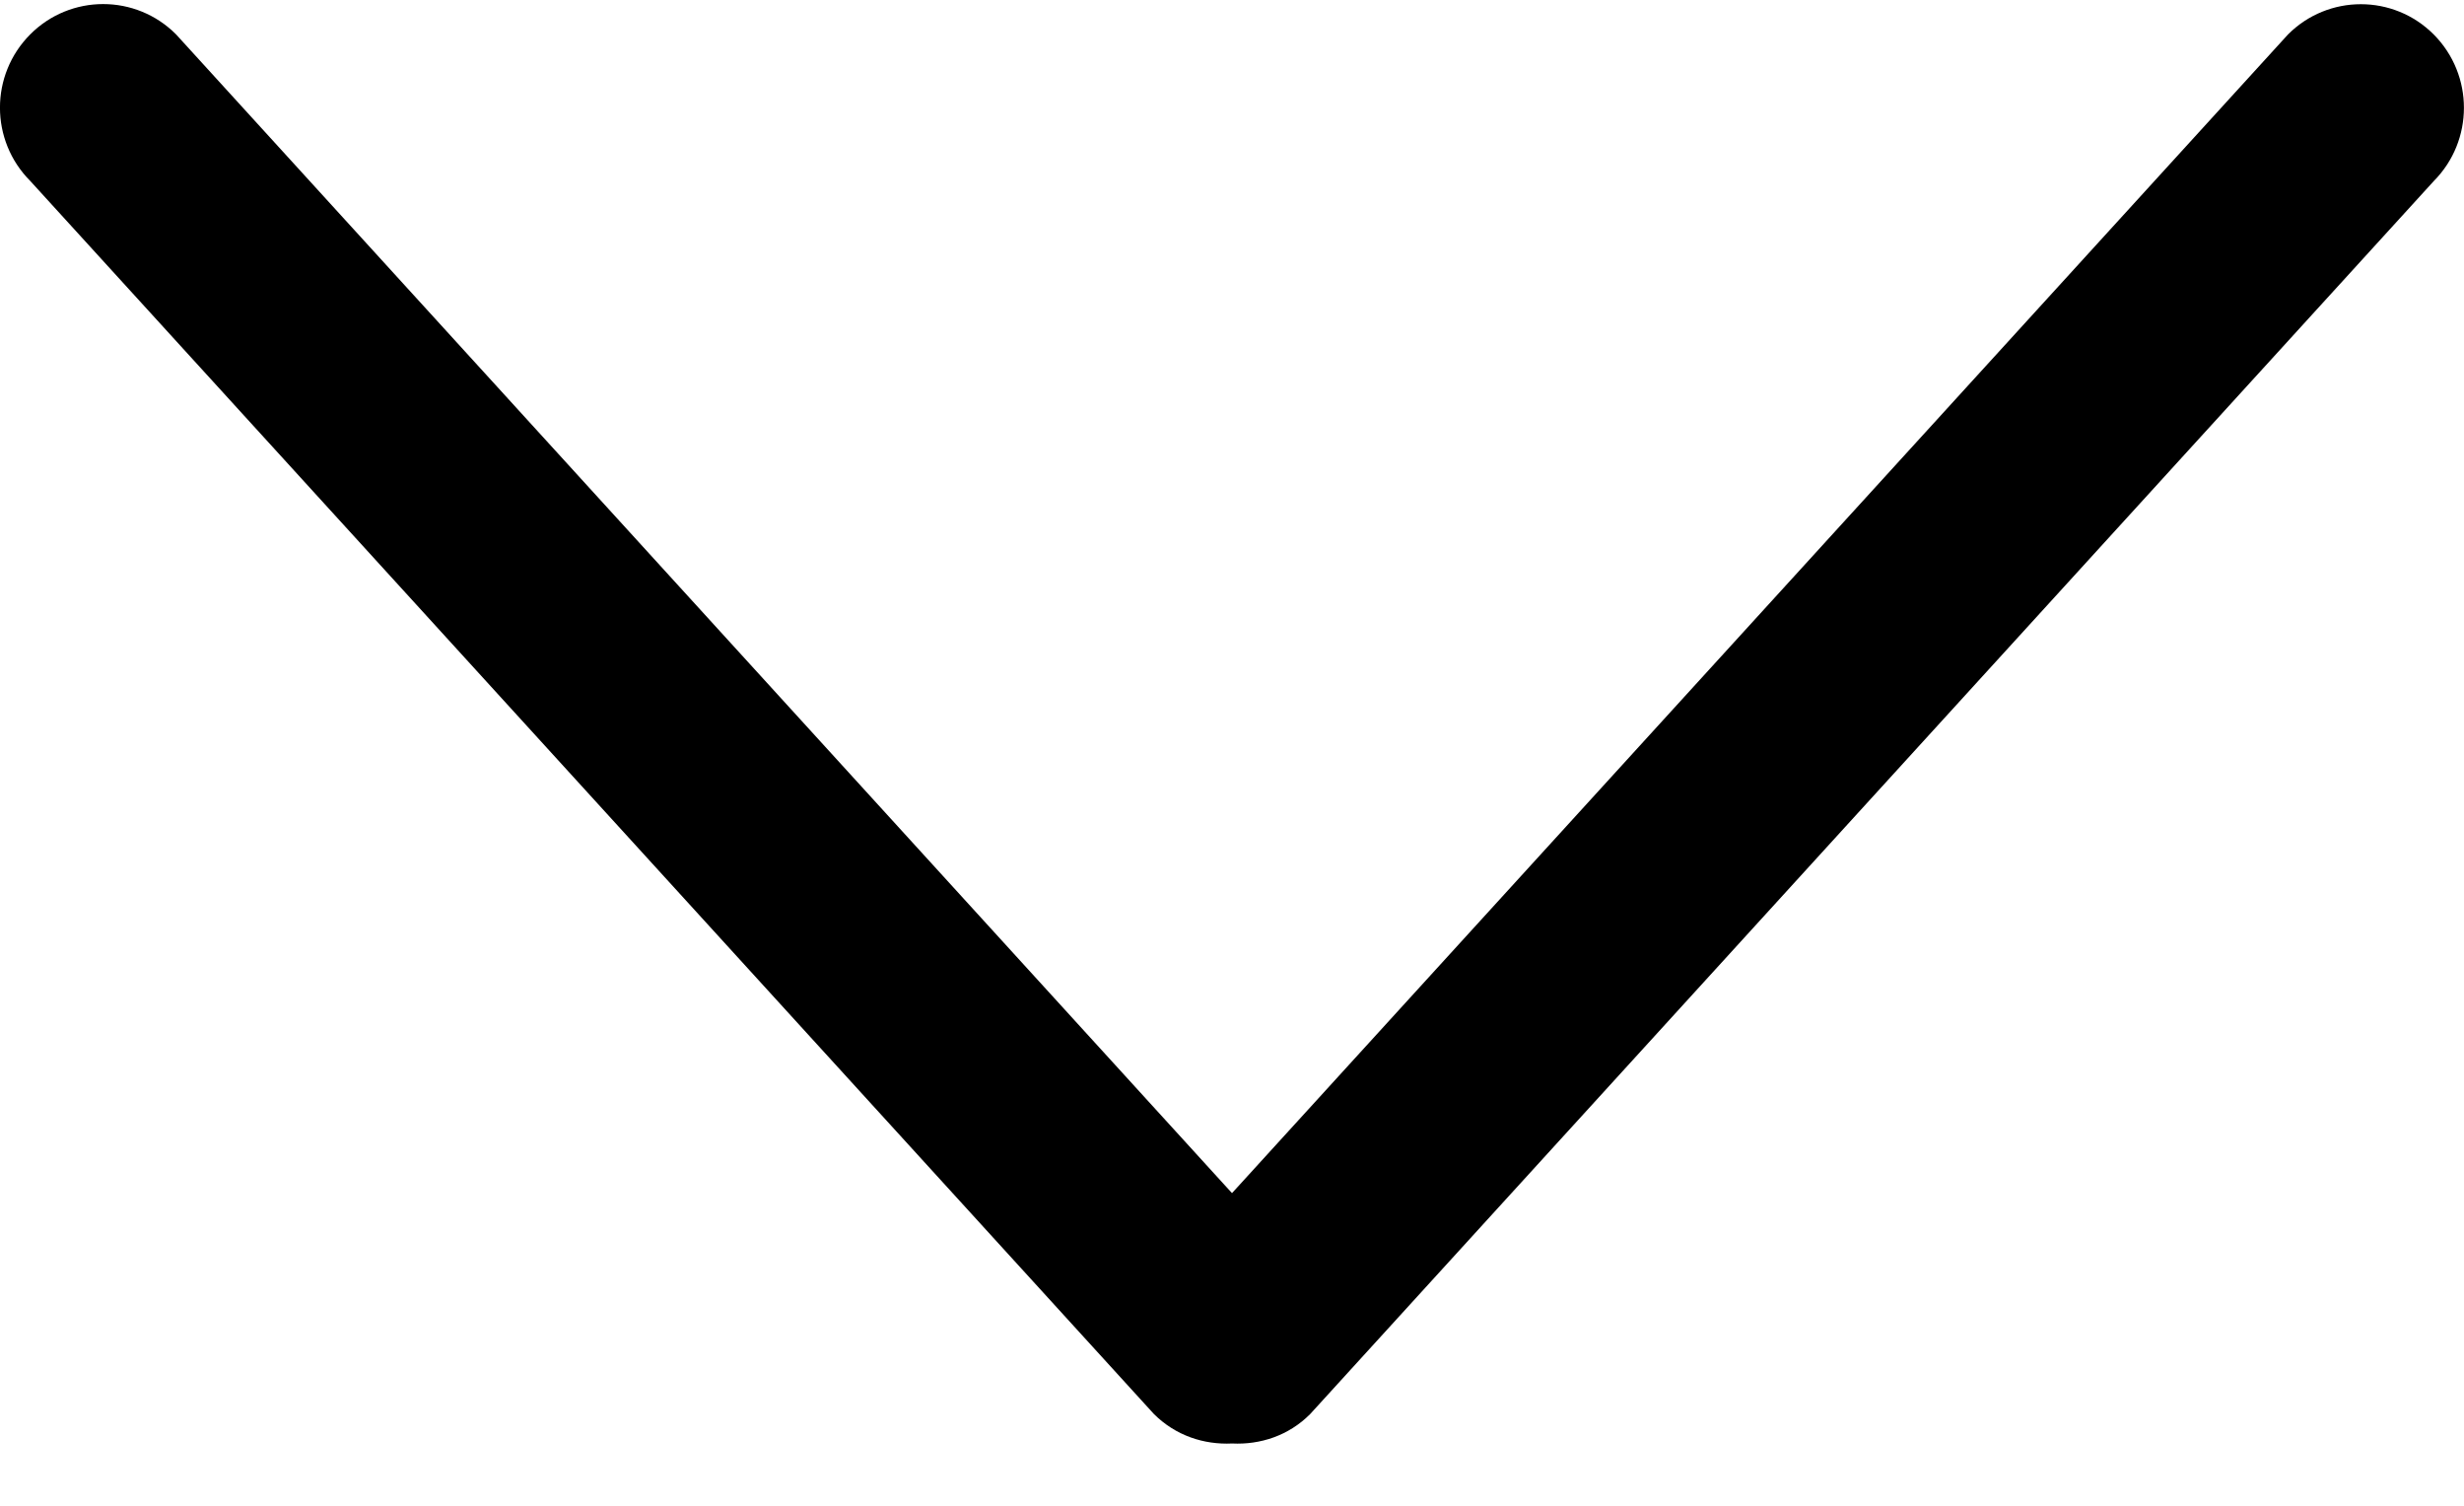
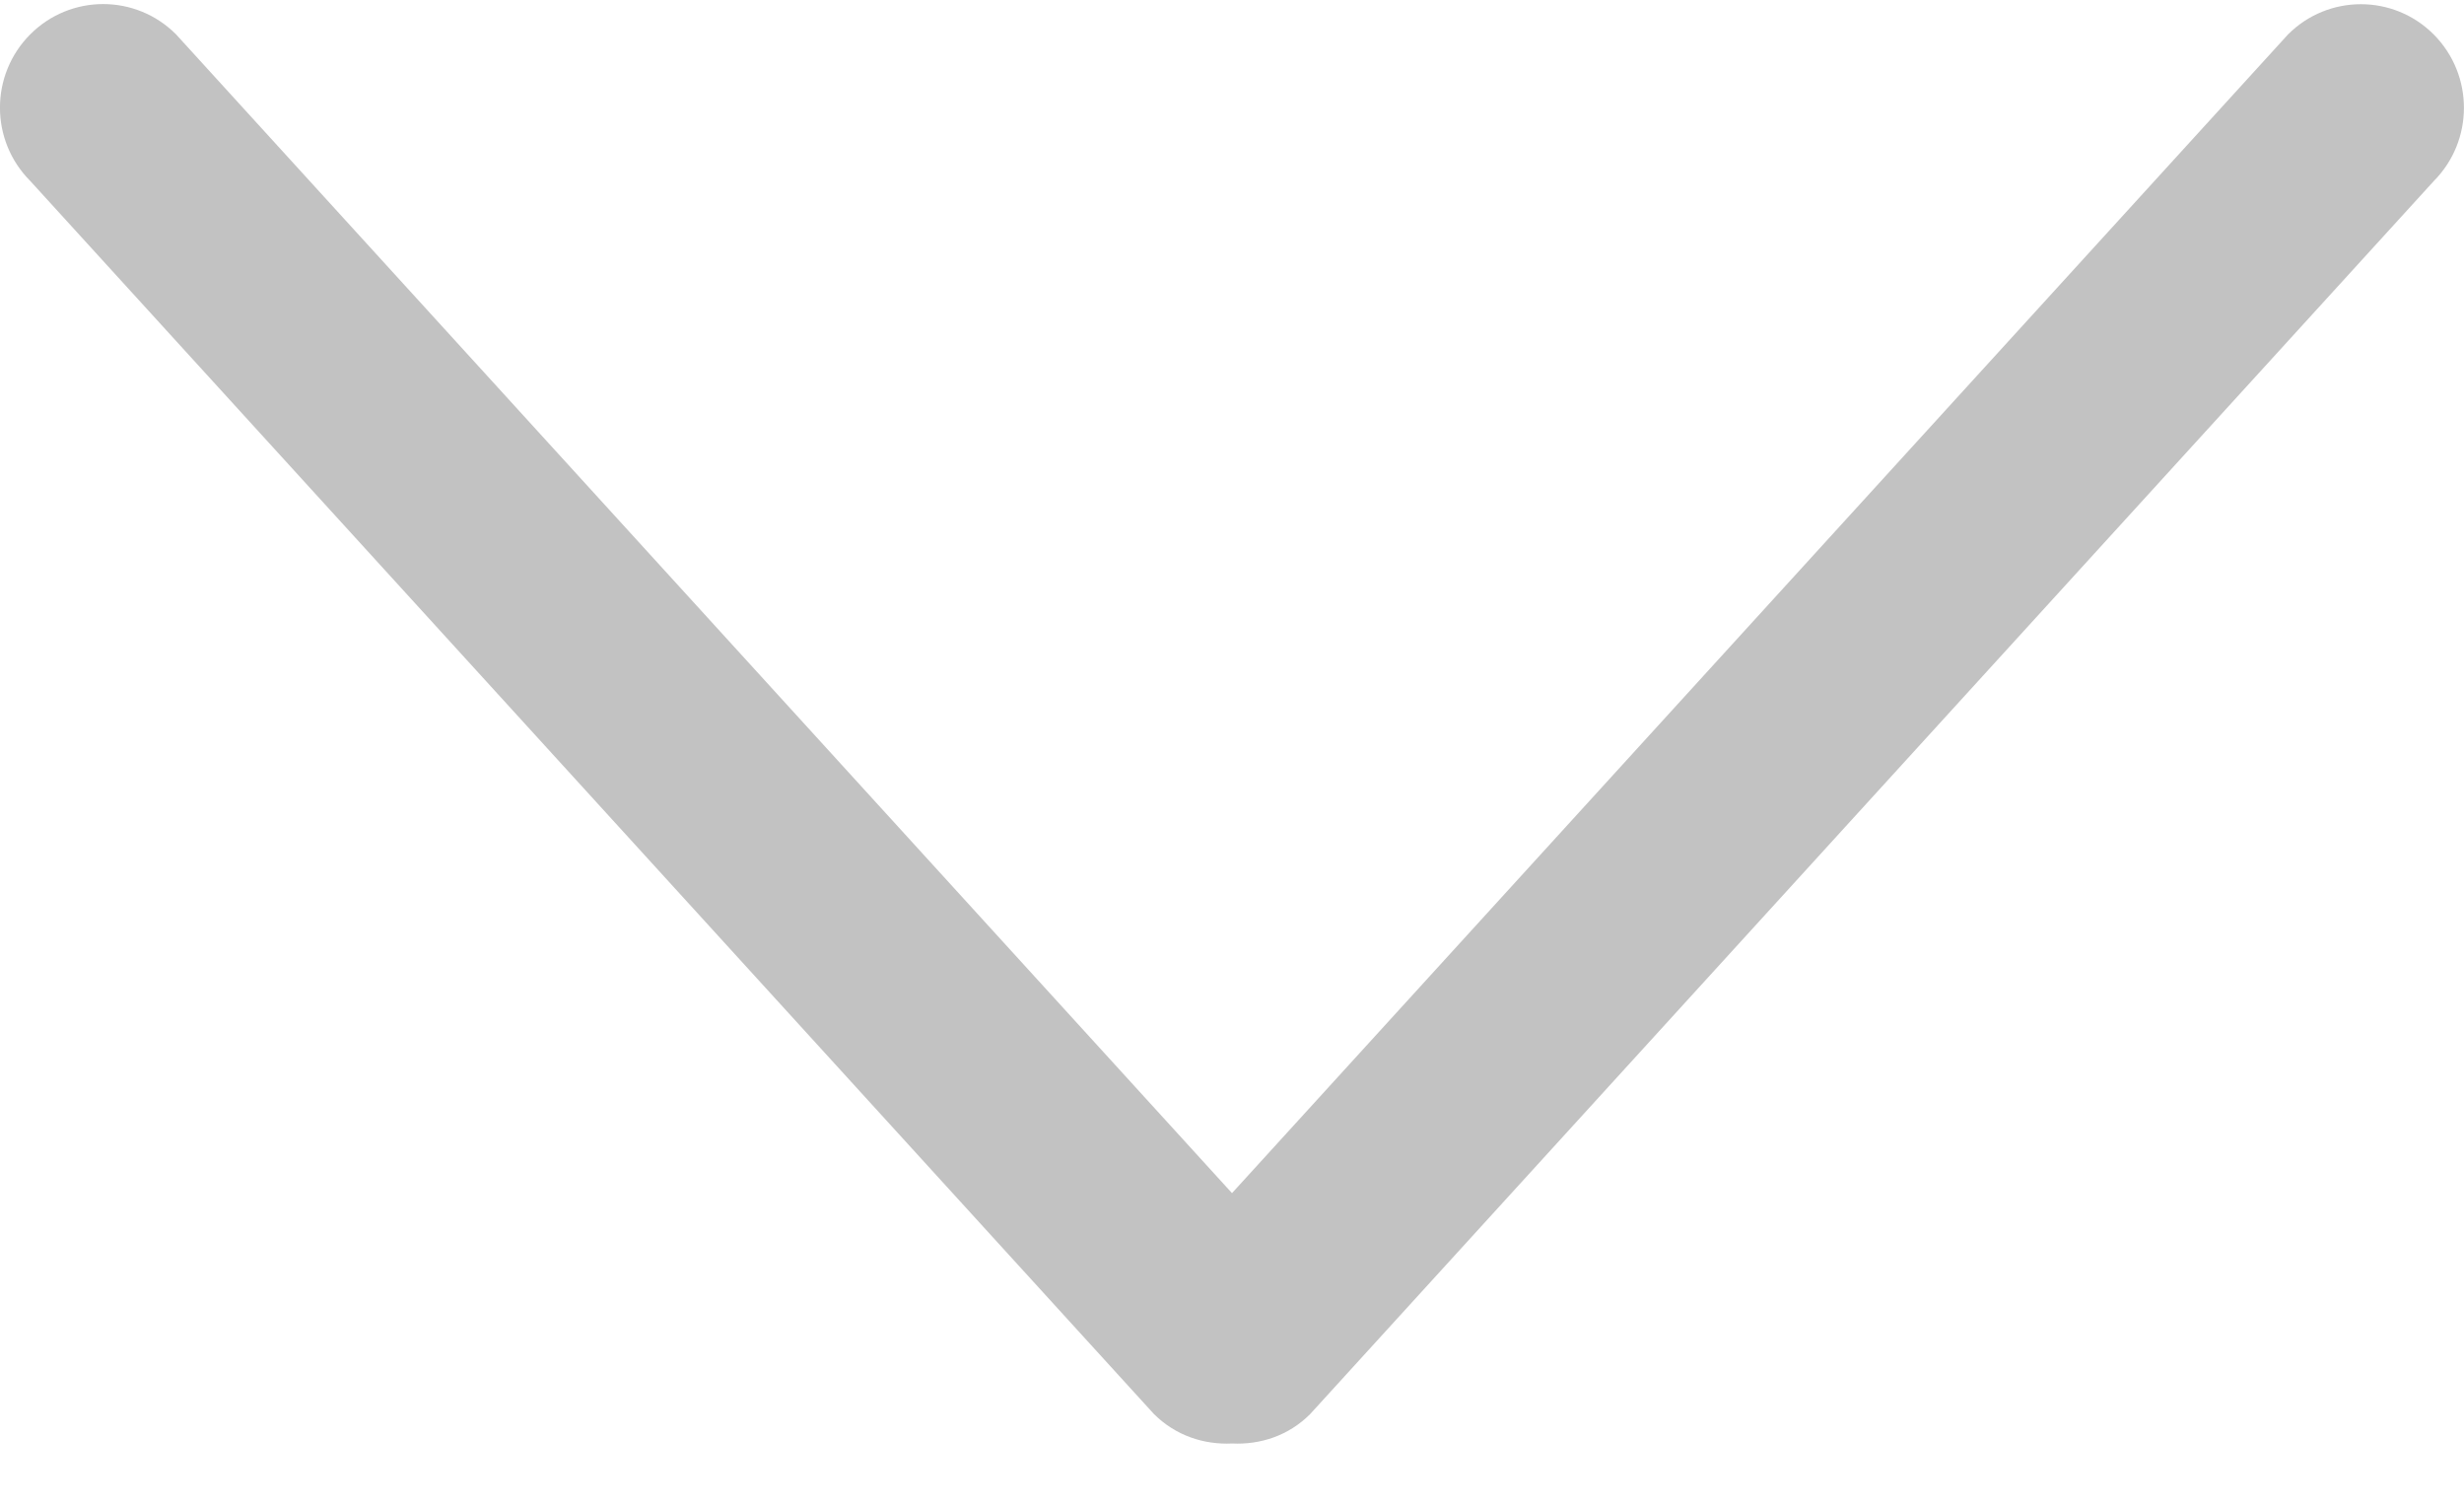
<svg xmlns="http://www.w3.org/2000/svg" width="18" height="11" viewBox="0 0 18 11" fill="none">
-   <path d="M8.429 10.329L0.221 1.322C-0.074 1.026 -0.074 0.547 0.221 0.251C0.515 -0.044 0.992 -0.044 1.286 0.251L9 8.716L16.714 0.252C17.008 -0.043 17.485 -0.043 17.779 0.252C18.073 0.548 18.073 1.027 17.779 1.323L9.571 10.33C9.414 10.488 9.206 10.555 9.001 10.545C8.794 10.555 8.587 10.487 8.429 10.329Z" fill="black" />
+   <path d="M8.429 10.329L0.221 1.322C-0.074 1.026 -0.074 0.547 0.221 0.251C0.515 -0.044 0.992 -0.044 1.286 0.251L9 8.716L16.714 0.252C17.008 -0.043 17.485 -0.043 17.779 0.252C18.073 0.548 18.073 1.027 17.779 1.323L9.571 10.33C9.414 10.488 9.206 10.555 9.001 10.545C8.794 10.555 8.587 10.487 8.429 10.329Z" fill="#c2c2c2" />
</svg>
